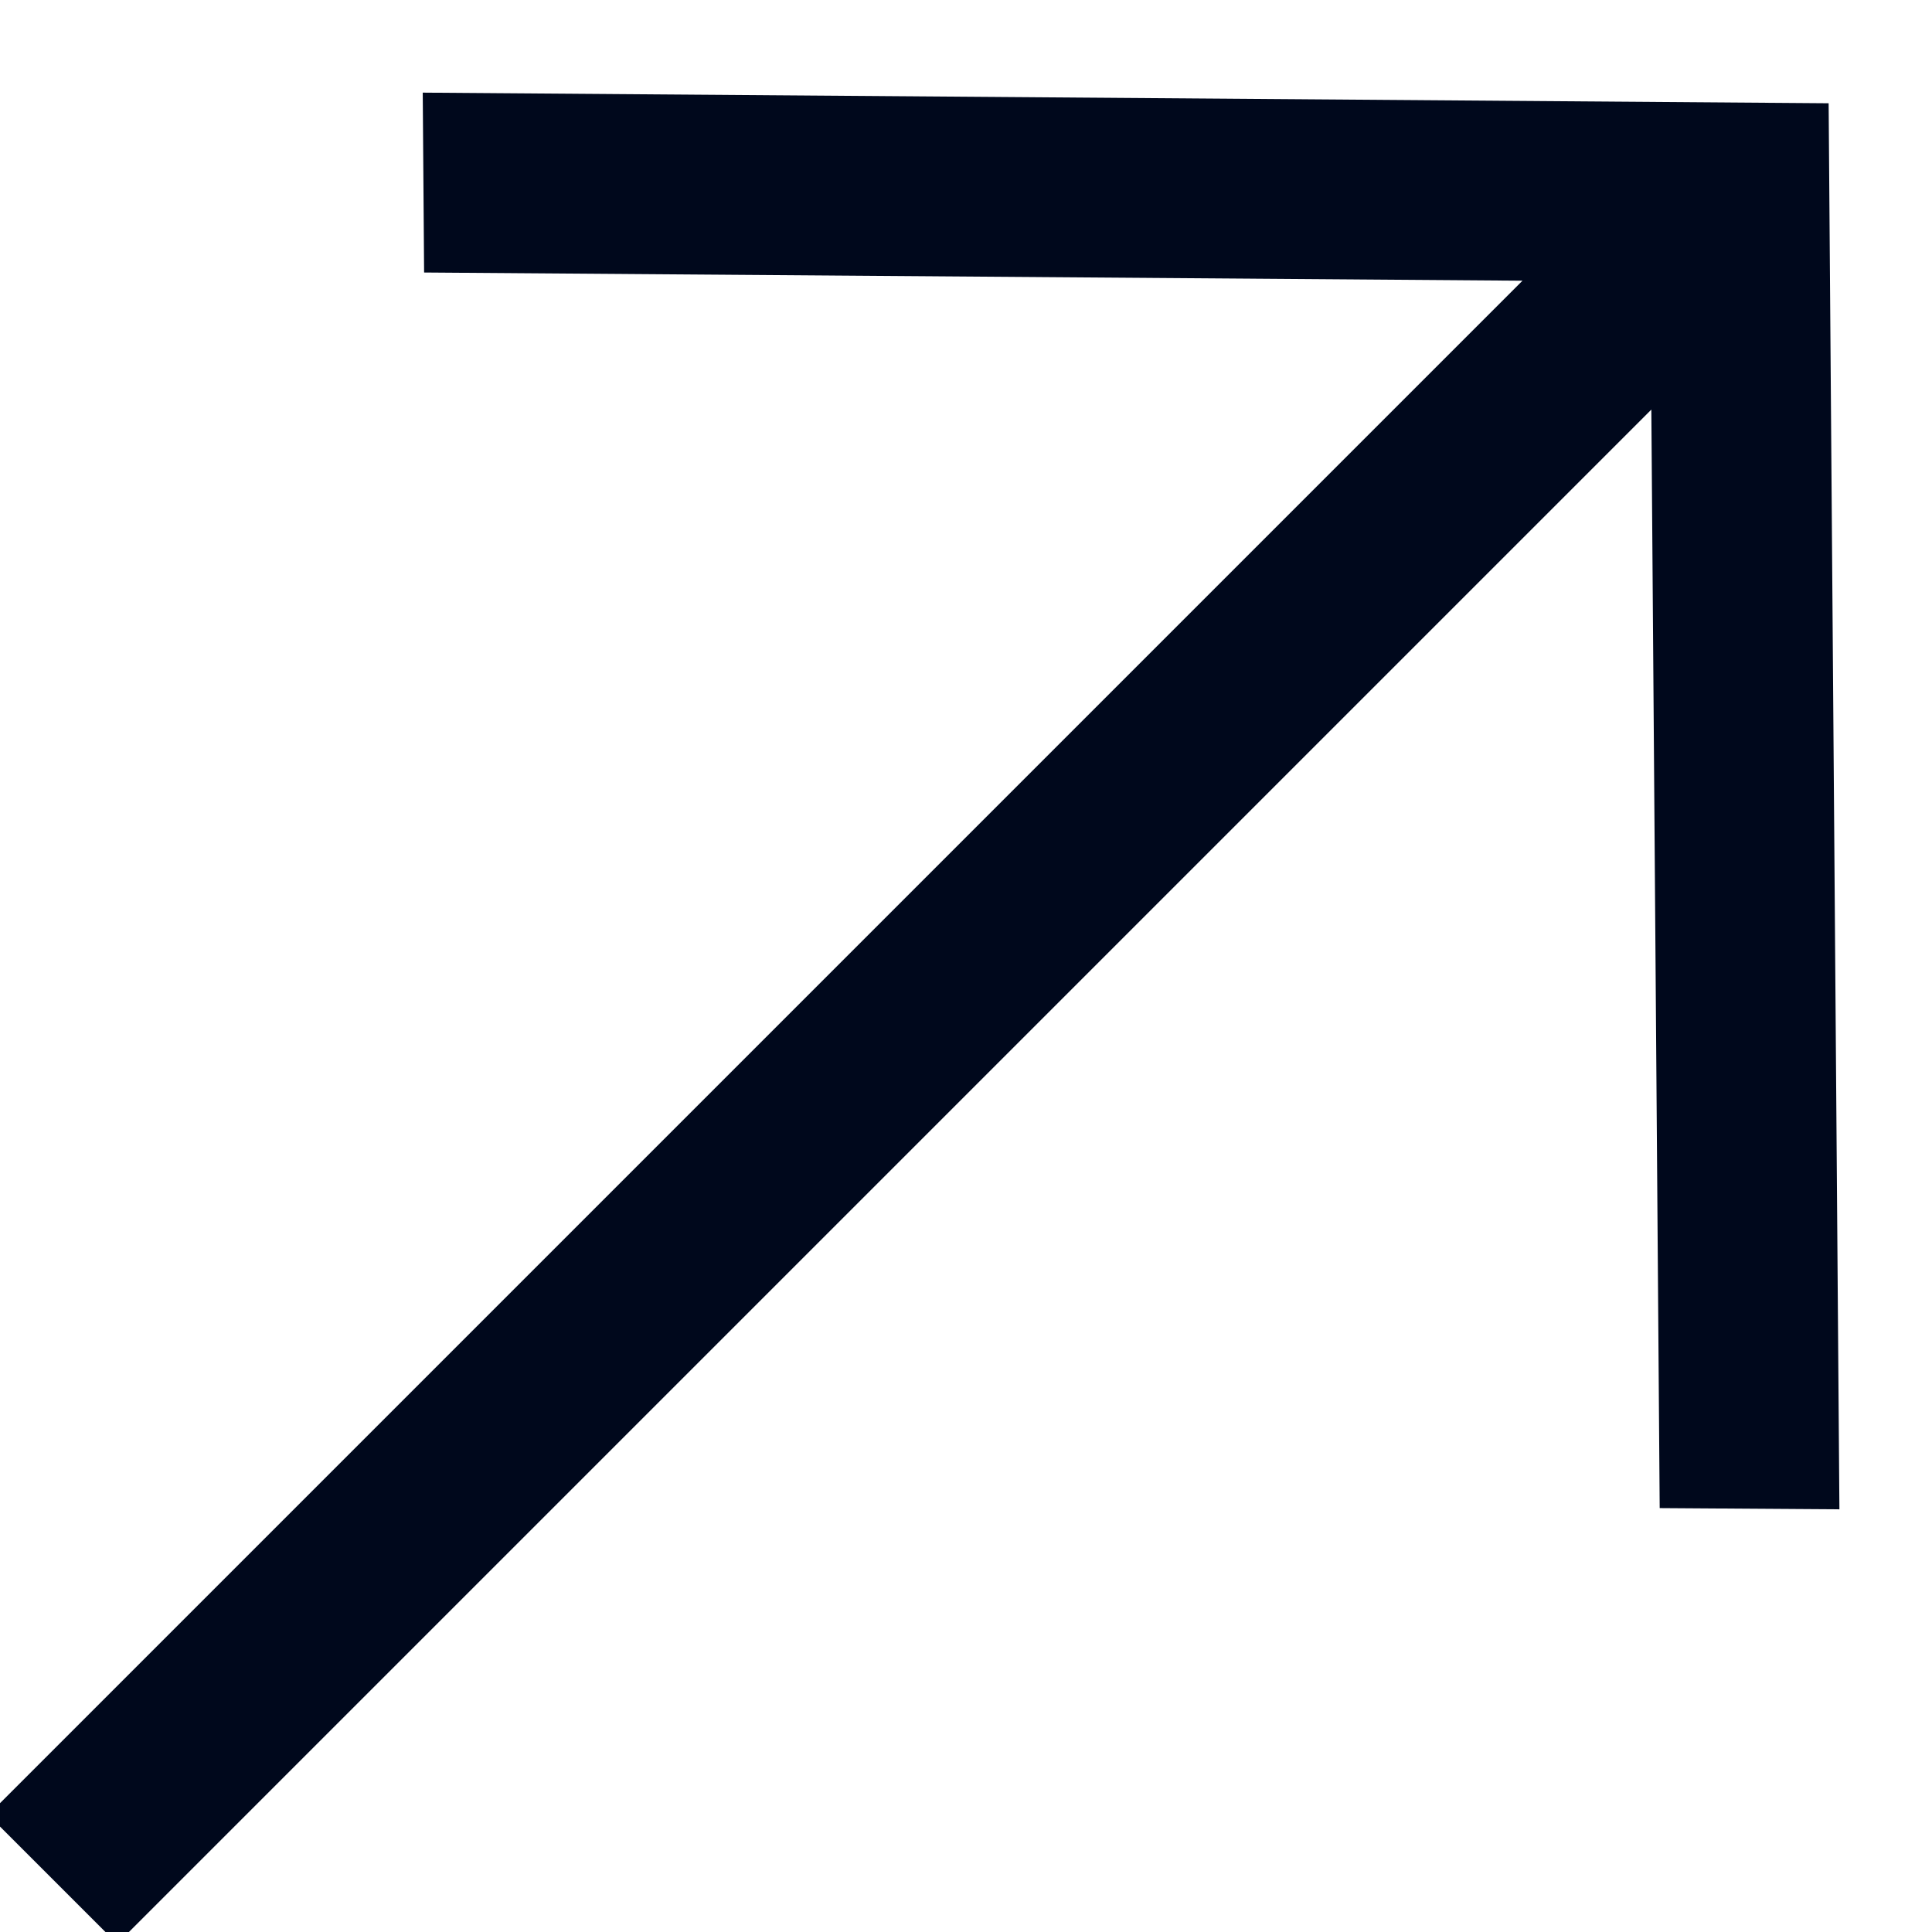
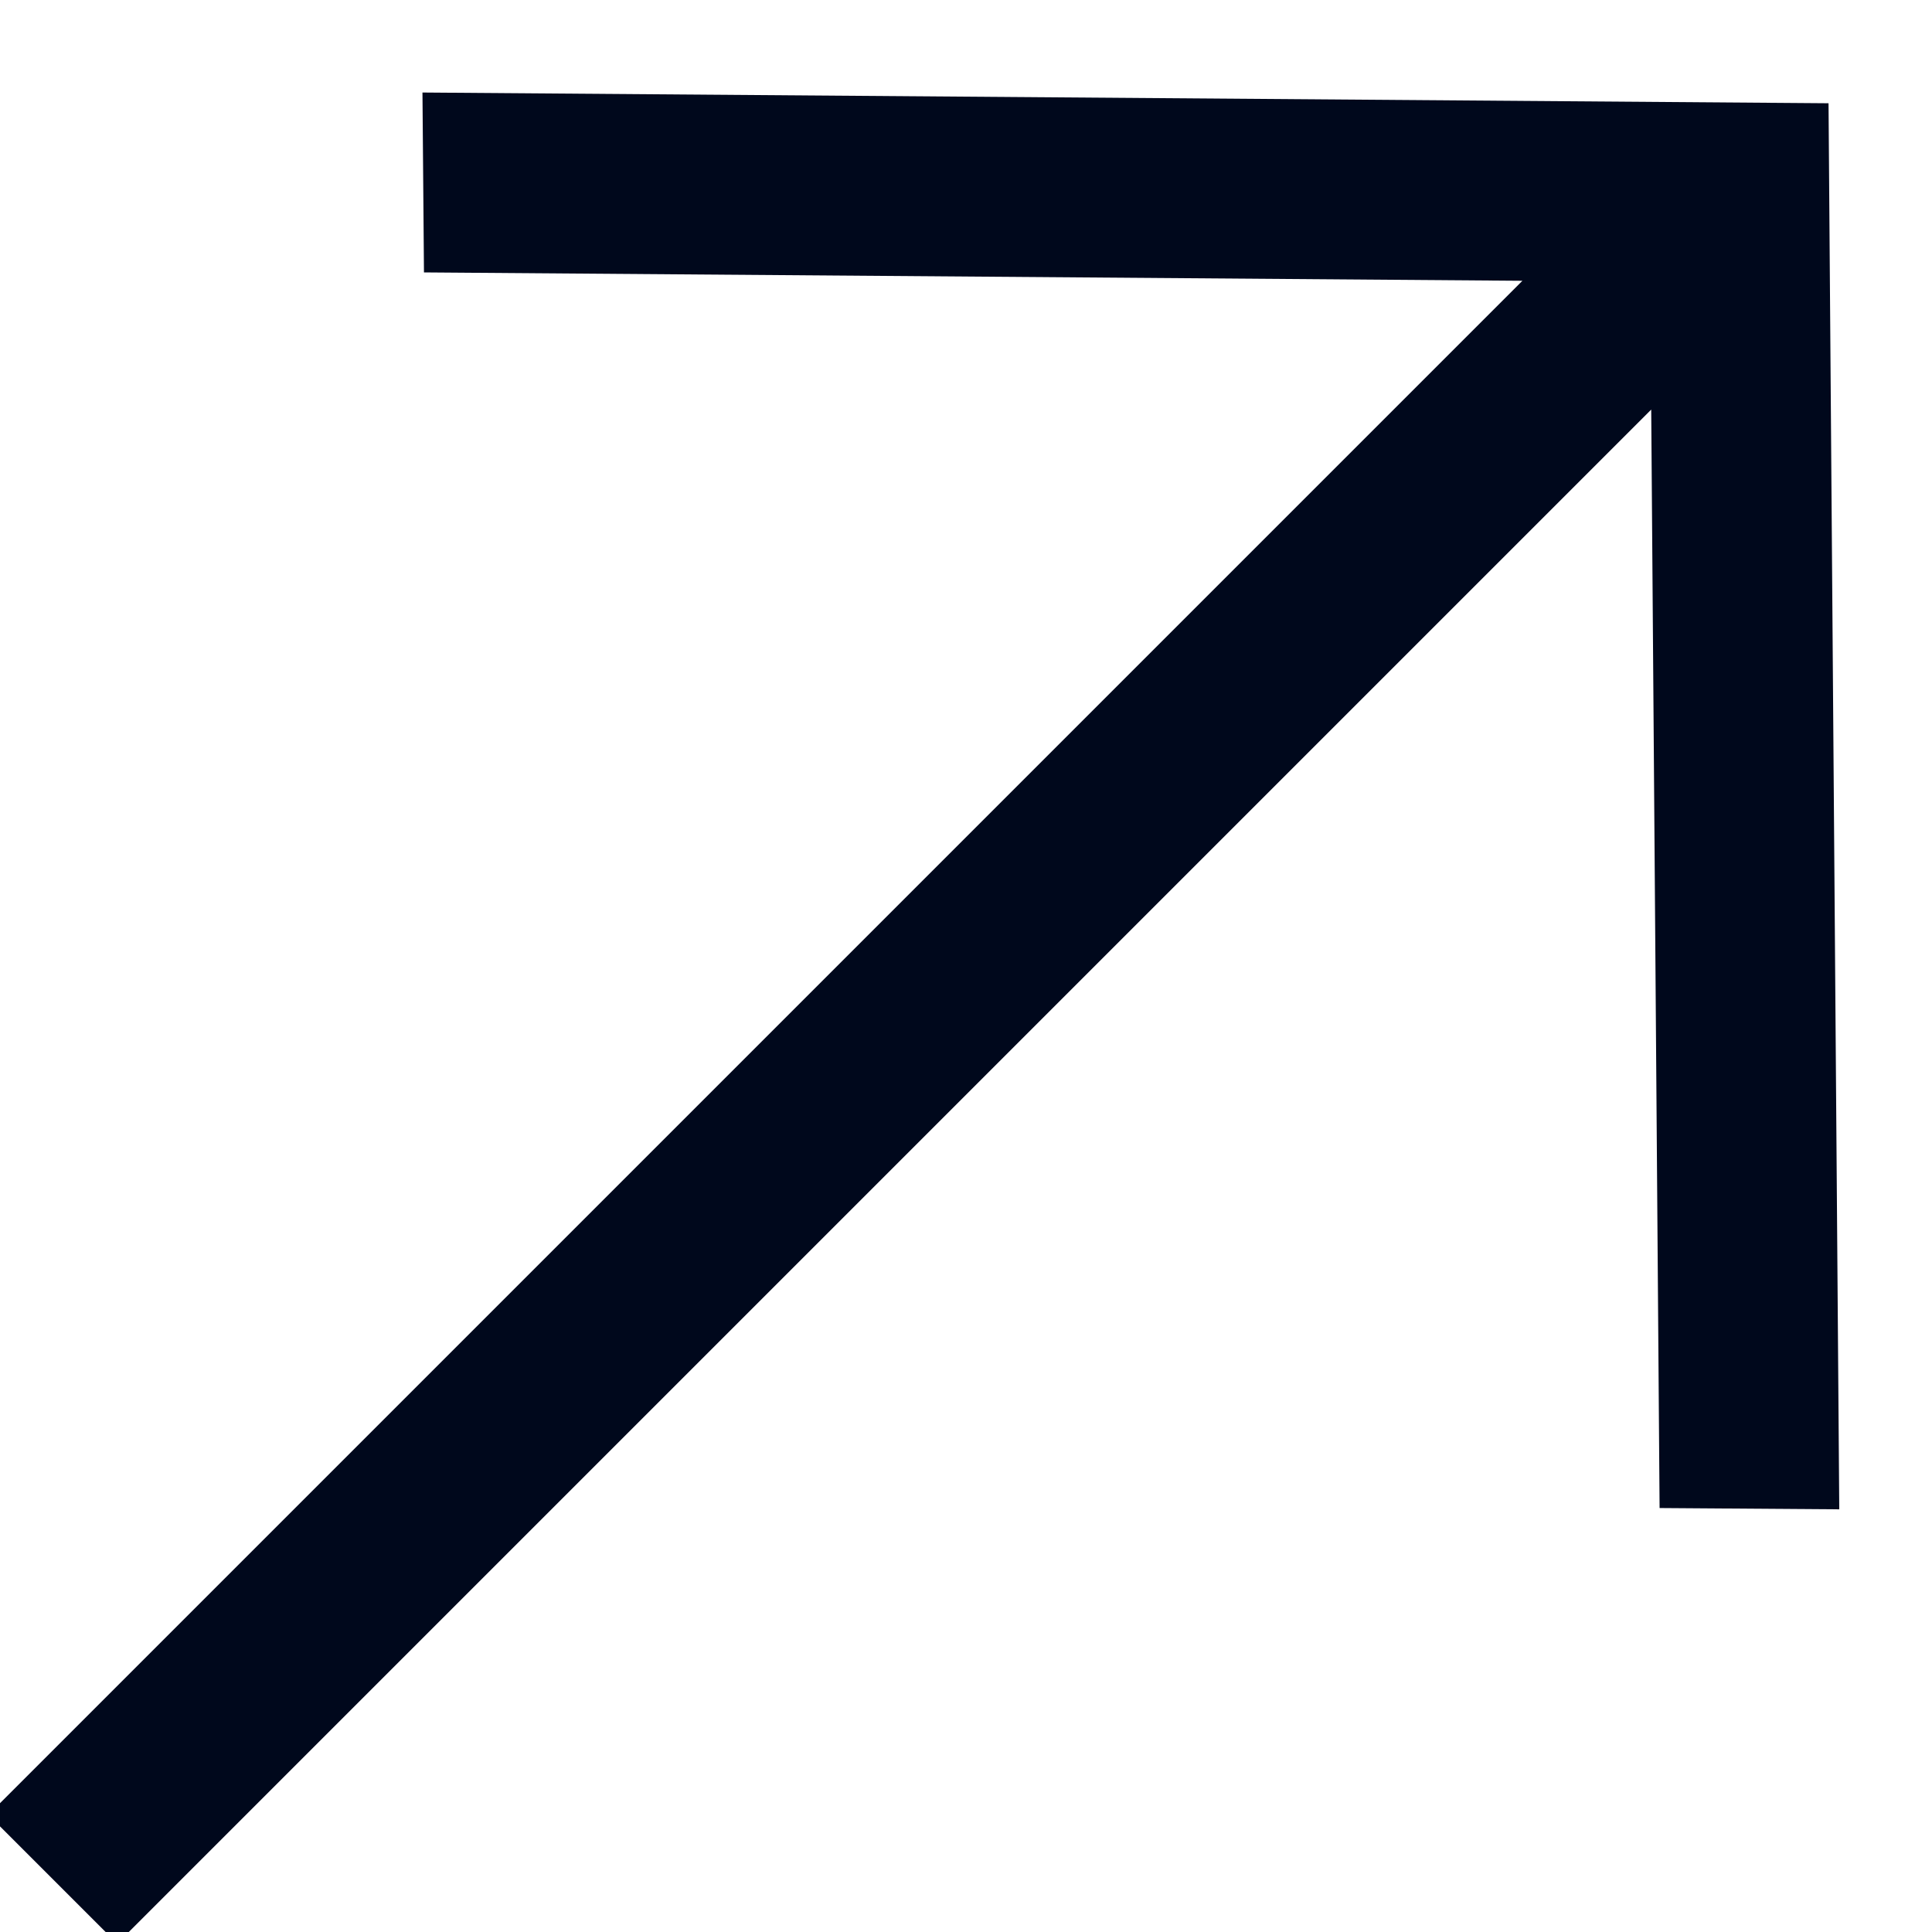
- <svg xmlns="http://www.w3.org/2000/svg" width="9px" height="9px" viewBox="0 0 9 9" version="1.1">
-   <defs />
-   <g id="Page-1" stroke="none" stroke-width="1" fill="none" fill-rule="evenodd">
-     <g id="Artboard" transform="translate(-1052, -1120)" fill="#00081C">
-       <g id="Icons-/-ICO-Arrow-Up-/-Blue" transform="translate(1056.5, 1124.5) rotate(-315) translate(-1056.5, -1124.5) translate(1050, 1118)">
-         <polygon id="Page-1" transform="translate(6.5, 6.666667) rotate(-270) translate(-6.5, -6.666667) " points="5.246 2 0.65 6.667 5.246 11.333 5.834 10.736 2.243 7.091 12.35 7.091 12.35 6.242 2.243 6.242 5.834 2.596" />
-       </g>
-     </g>
-   </g>
+ <svg xmlns="http://www.w3.org/2000/svg" width="9" height="9">
+   <path d="M8.568 7.031l-.05-6.55-6.55-.05.007.838 5.117.039-7.146 7.146.6.6 7.146-7.146.039 5.117z" fill="#00081C" fill-rule="evenodd" />
</svg>
